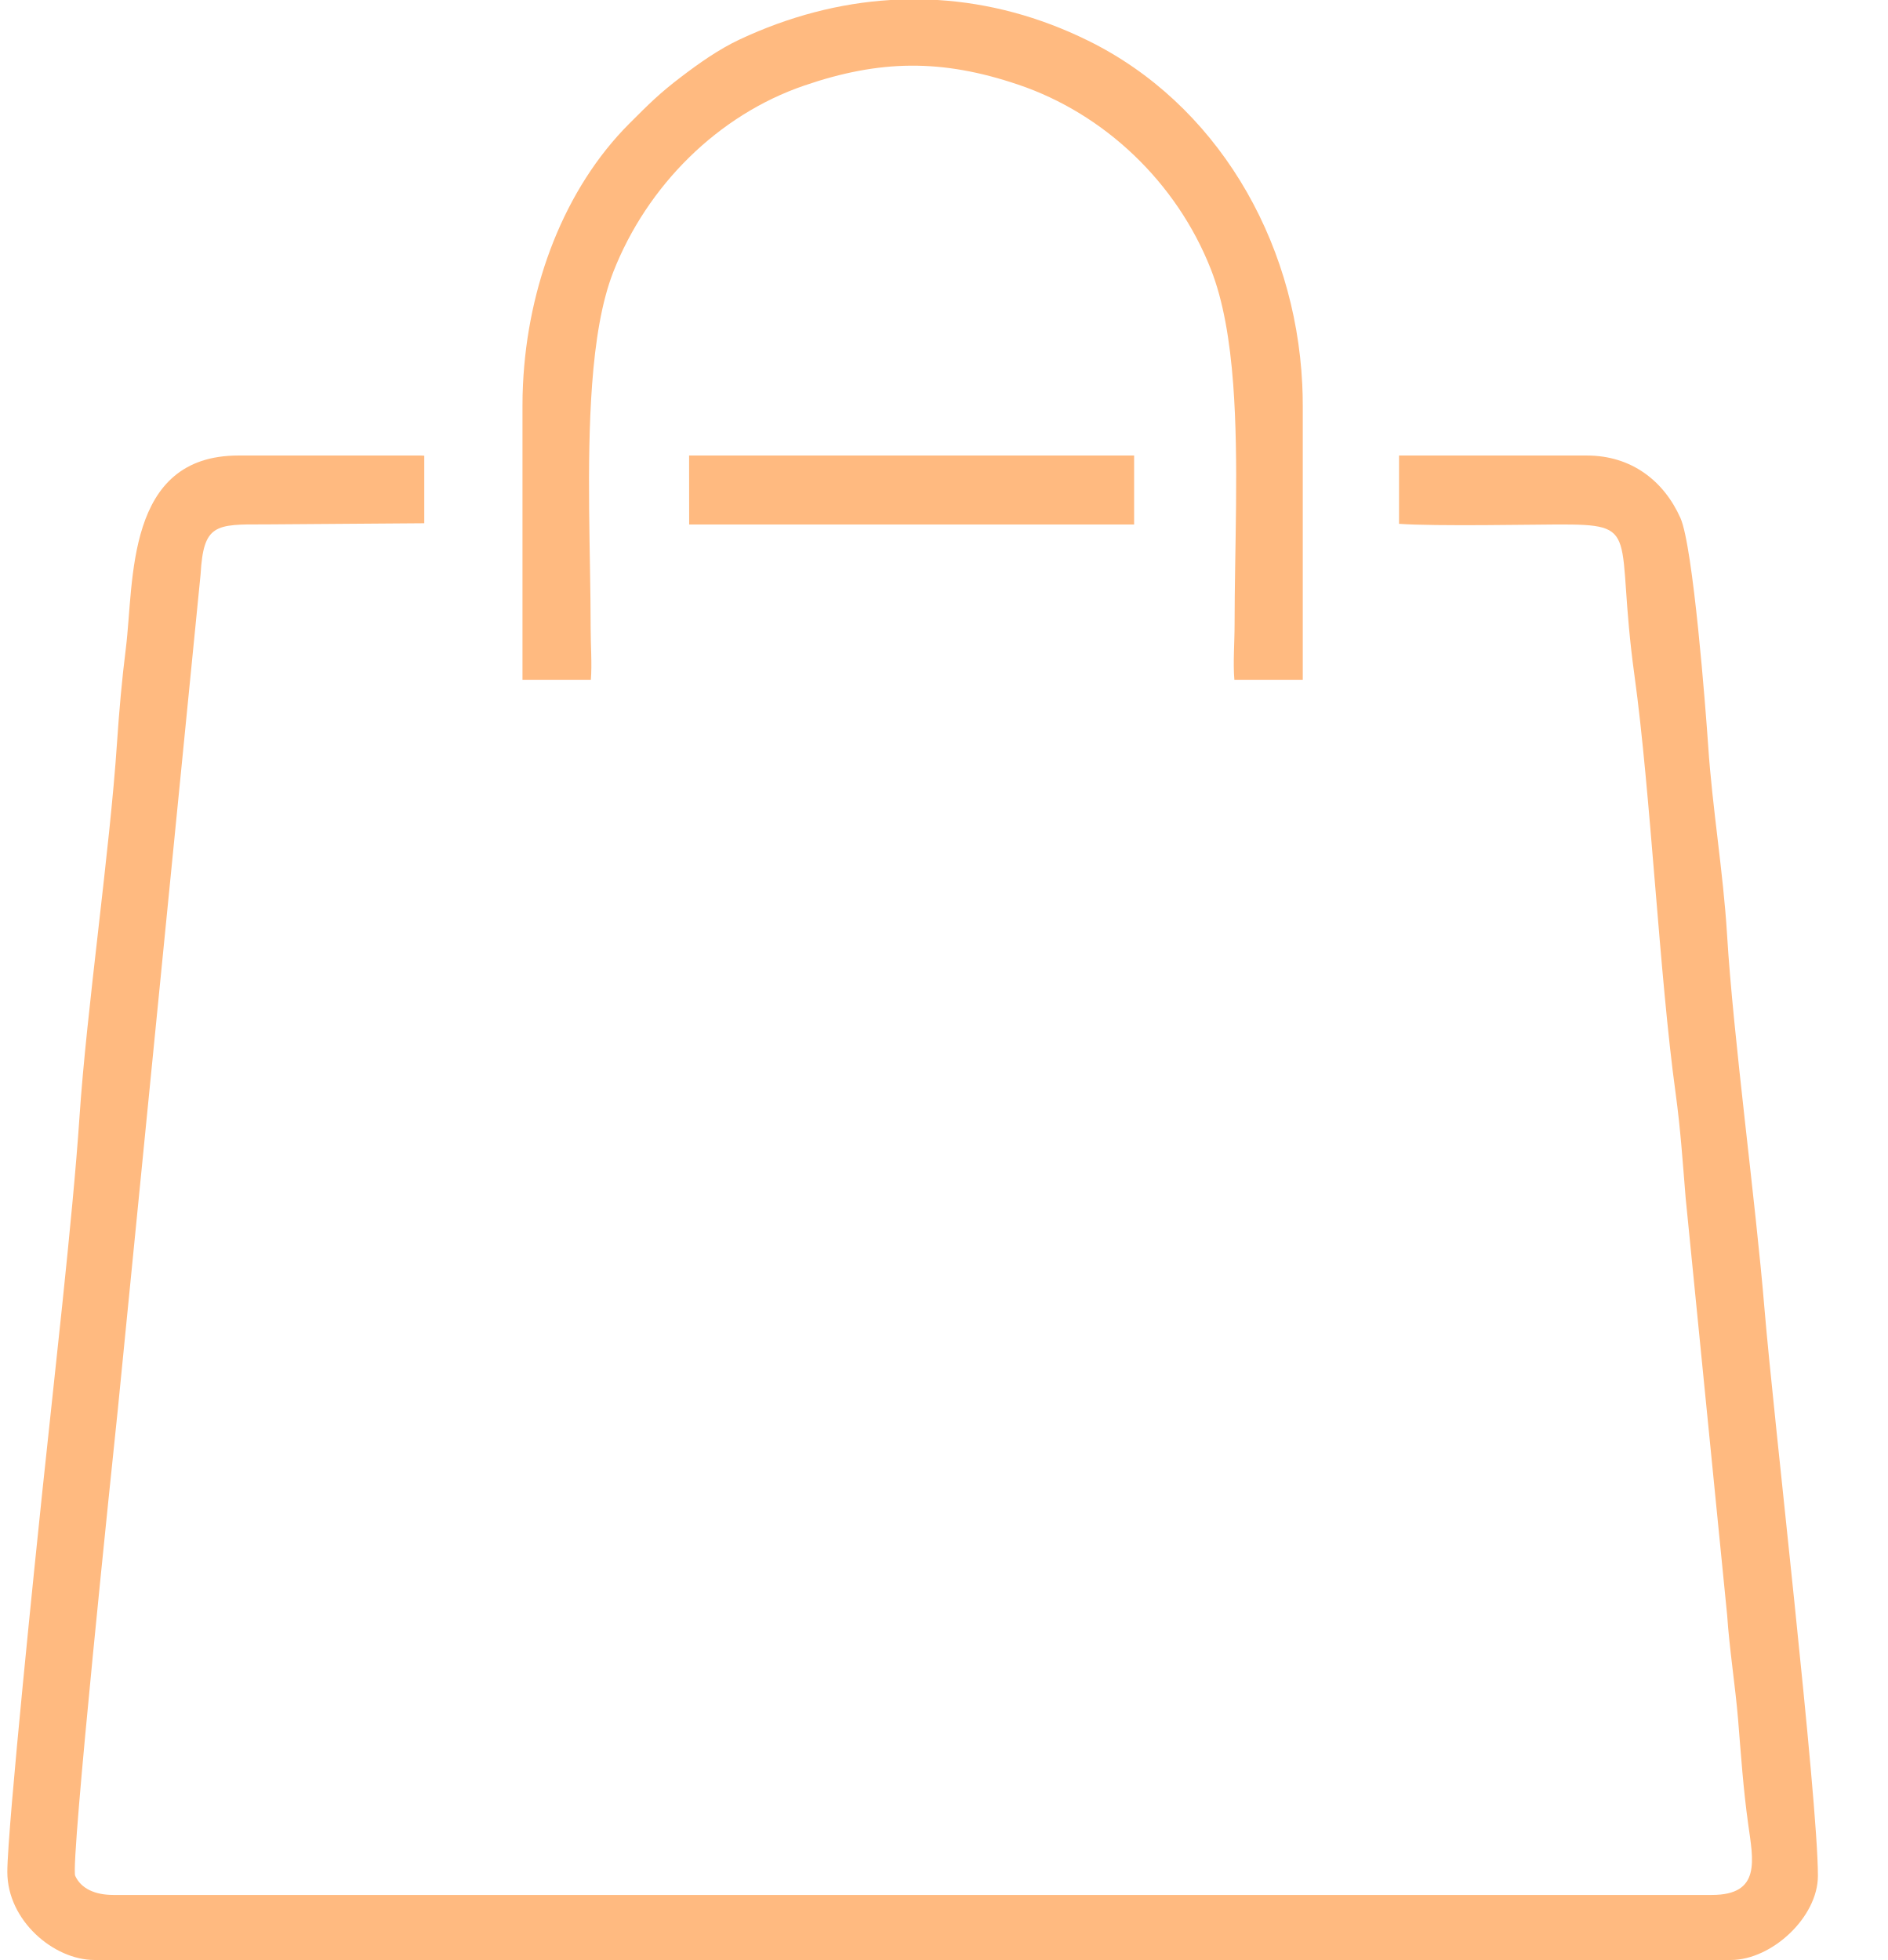
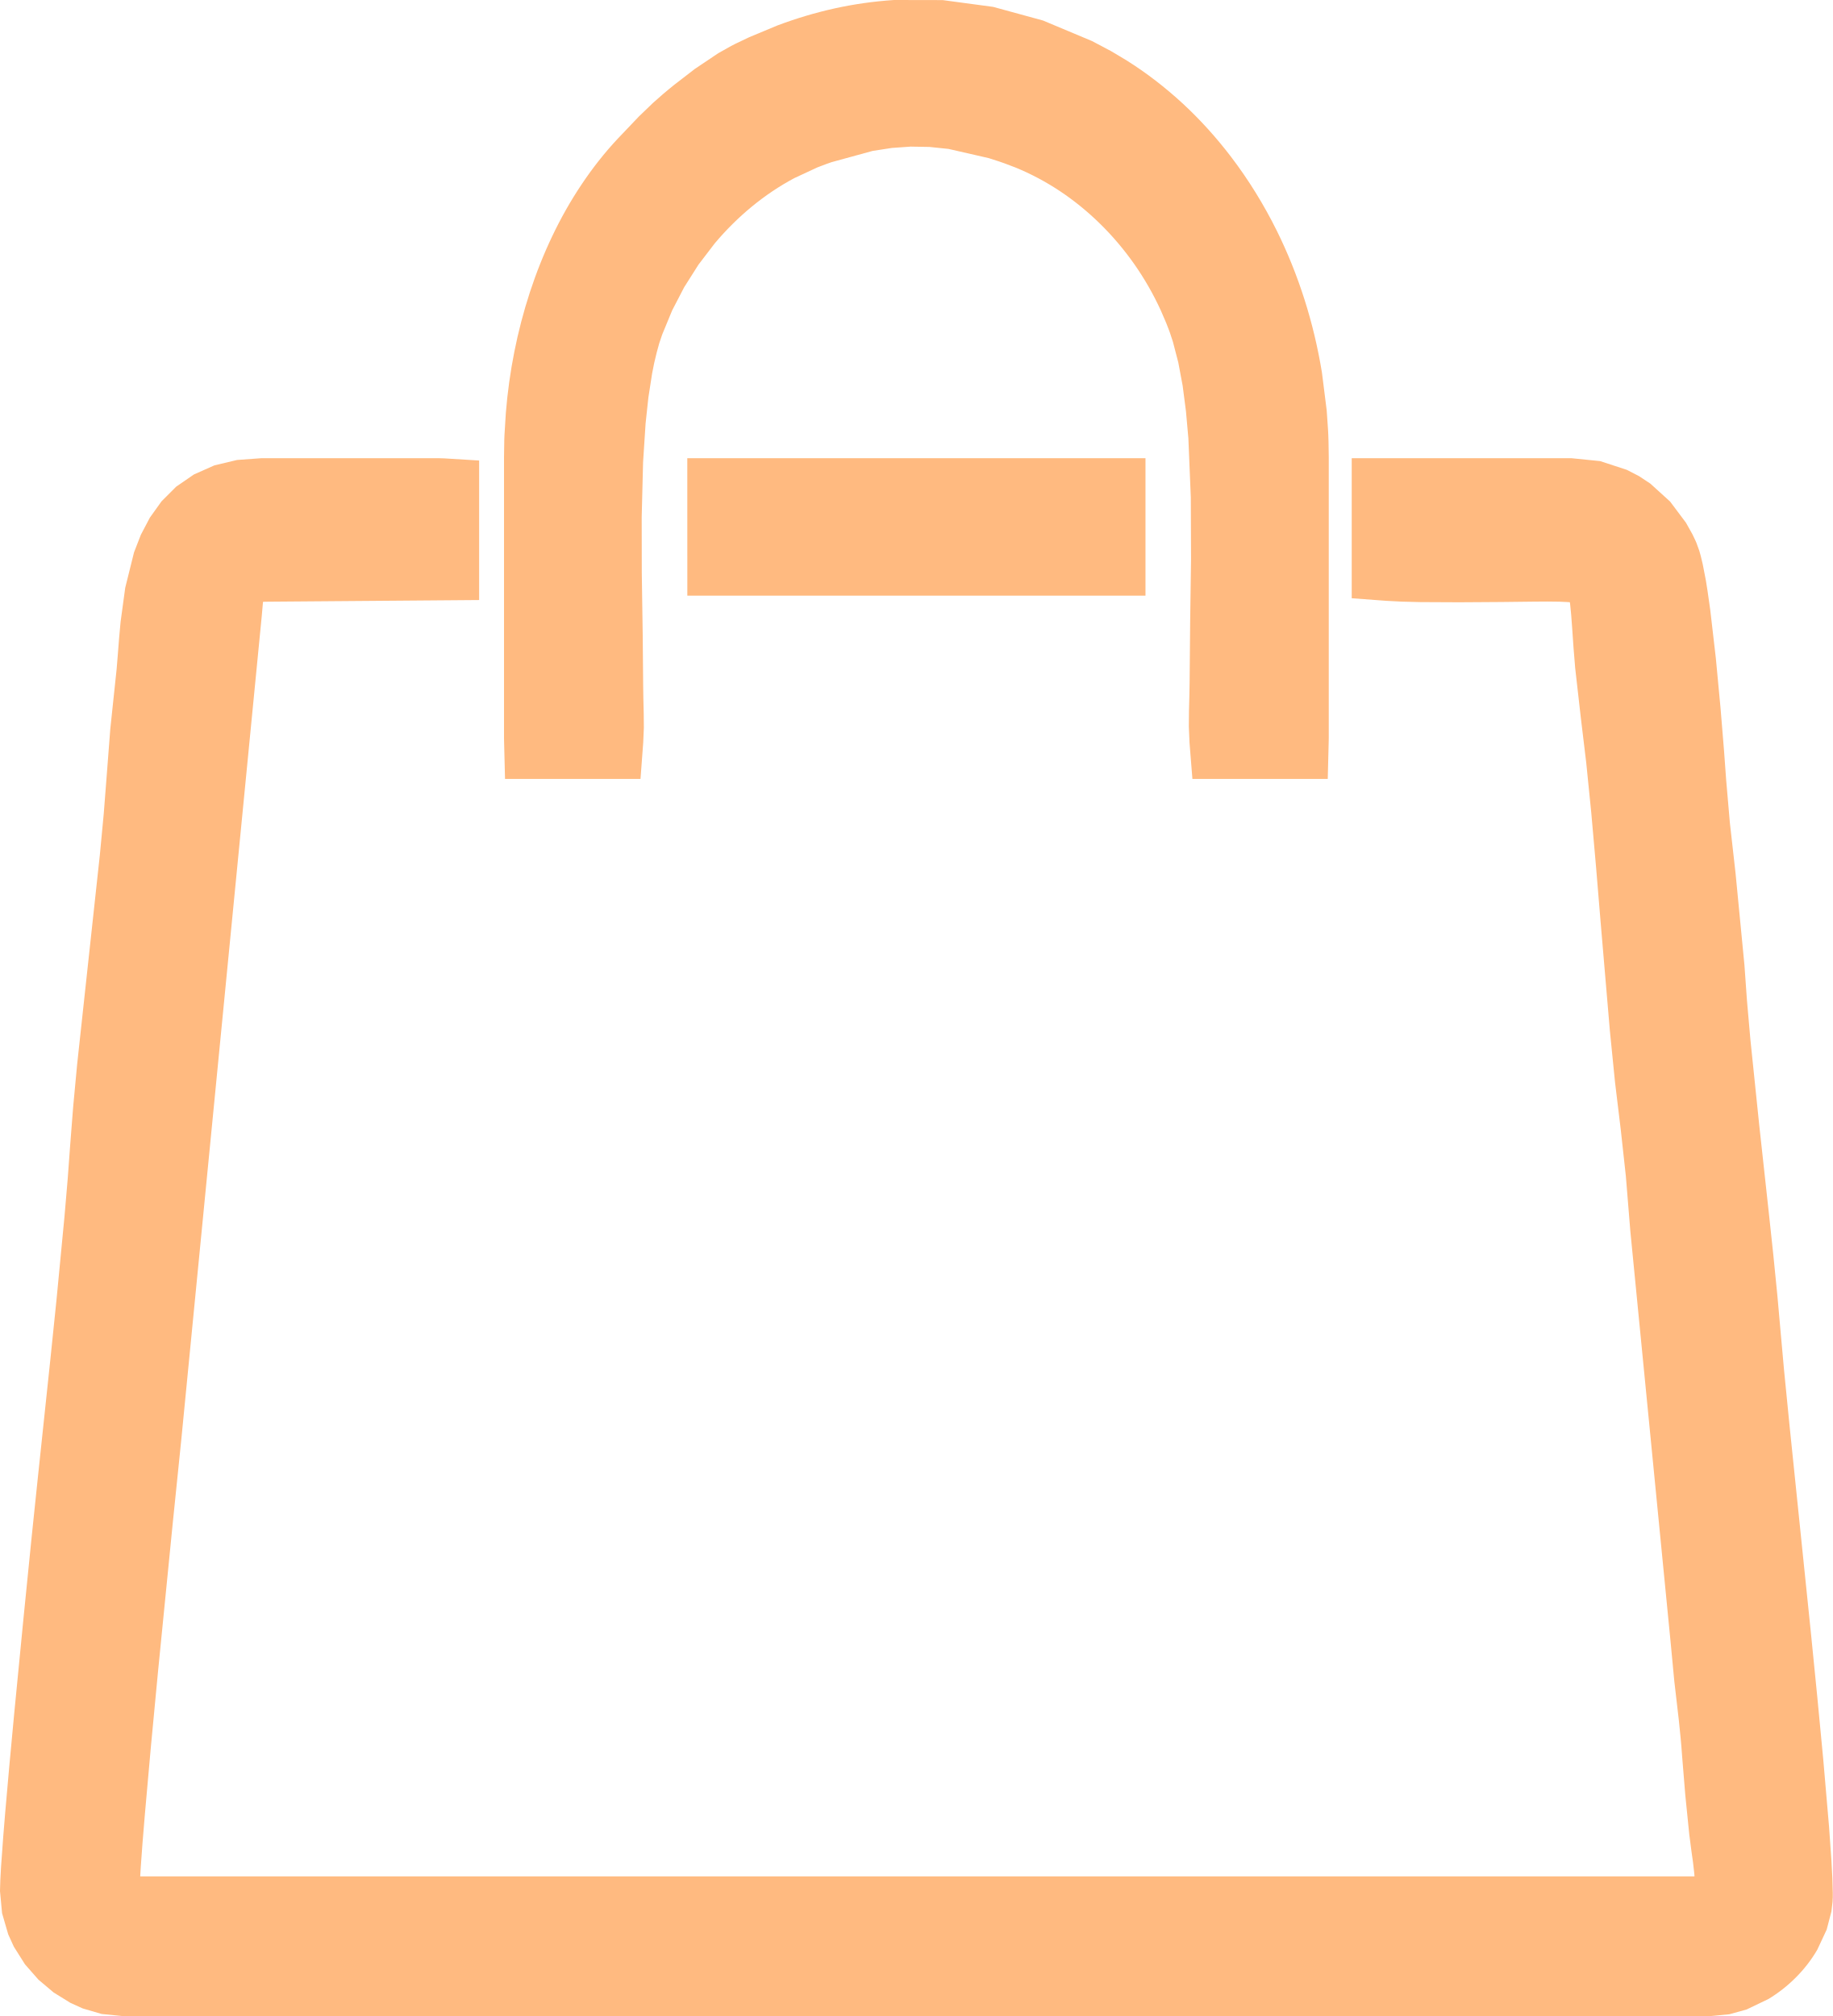
- <svg xmlns="http://www.w3.org/2000/svg" width="26" height="27" viewBox="0 0 26 27" fill="none">
-   <path fill-rule="evenodd" clip-rule="evenodd" d="M3.649 7.224L5.844 7.208V6.277C5.826 6.276 5.807 6.275 5.788 6.275H3.284C1.724 6.275 1.849 8.005 1.734 8.927C1.678 9.371 1.641 9.799 1.612 10.229C1.512 11.729 1.194 13.9 1.094 15.4C1.004 16.753 0.727 19.165 0.58 20.575C0.509 21.254 0.101 25.184 0.101 25.787C0.101 26.458 0.742 27 1.301 27H23.841C24.405 27 25.041 26.411 25.041 25.84C25.041 24.774 24.426 19.489 24.306 18.04C24.181 16.529 23.875 14.289 23.789 12.867C23.737 12.016 23.586 11.125 23.53 10.281C23.495 9.769 23.323 7.528 23.147 7.135C22.921 6.629 22.477 6.275 21.858 6.275H19.271V7.216C19.765 7.252 21.168 7.225 21.441 7.225C22.638 7.221 22.239 7.313 22.514 9.304C22.736 10.909 22.859 13.454 23.081 15.06C23.148 15.549 23.179 16.011 23.219 16.501L23.791 22.252C23.821 22.707 23.904 23.235 23.941 23.682C23.981 24.172 24.012 24.635 24.08 25.124C24.149 25.625 24.263 26.104 23.58 26.104H1.562C1.309 26.104 1.117 26.017 1.036 25.841C0.966 25.69 1.555 20.066 1.623 19.415L2.763 7.911C2.803 7.22 2.963 7.221 3.649 7.224ZM16.987 5.296C17.066 6.354 17.006 7.569 17.006 8.596C17.006 8.852 16.983 9.129 17.003 9.364H17.945C17.945 9.354 17.945 9.344 17.945 9.334V5.59C17.945 5.492 17.943 5.394 17.938 5.296C17.841 3.27 16.738 1.421 14.99 0.561C14.315 0.228 13.617 0.043 12.915 0H12.267C11.565 0.043 10.866 0.226 10.188 0.544C9.899 0.679 9.619 0.879 9.388 1.055C9.086 1.284 8.941 1.43 8.671 1.7C7.773 2.597 7.268 3.934 7.204 5.296C7.199 5.394 7.197 5.492 7.197 5.59V9.334C7.197 9.344 7.197 9.354 7.197 9.364H8.139C8.156 9.145 8.136 8.889 8.136 8.648C8.136 7.678 8.074 6.397 8.156 5.296C8.2 4.699 8.287 4.156 8.449 3.743C8.914 2.559 9.888 1.586 11.077 1.179C12.118 0.822 12.97 0.809 14.026 1.166C15.213 1.567 16.207 2.511 16.678 3.706C16.851 4.143 16.942 4.694 16.987 5.296ZM9.492 6.275L9.493 7.225H15.622V6.275H9.492Z" fill="#FFBA80" />
+ <svg xmlns="http://www.w3.org/2000/svg" width="40" height="44" viewBox="0 0 40 44" fill="none">
+   <path d="M6.271 13.129L10.457 13.096V10.051L9.697 10.004L9.562 10H5.708L5.174 10.039L4.679 10.157L4.233 10.355L3.846 10.621L3.526 10.941L3.271 11.297L3.074 11.672L2.925 12.056L2.733 12.828L2.632 13.571L2.6 13.92L2.569 14.316L2.545 14.608L2.518 14.861L2.407 15.912L2.328 16.94L2.264 17.763L2.179 18.66L1.932 20.938L1.683 23.236L1.597 24.155L1.53 25.013L1.477 25.735L1.407 26.556L1.232 28.38L1.098 29.68L0.823 32.277L0.69 33.554L0.513 35.316L0.312 37.378L0.206 38.513L0.114 39.555L0.071 40.08L0.023 40.741L0.007 41.038L0 41.273L0.045 41.756L0.179 42.217L0.302 42.487L0.545 42.872L0.838 43.206L1.171 43.487L1.538 43.714L1.805 43.835L2.22 43.956L2.656 44H37.344L37.743 43.962L38.119 43.858L38.596 43.629C38.813 43.498 39.014 43.34 39.193 43.16C39.374 42.979 39.533 42.775 39.662 42.553L39.867 42.114L39.97 41.719L39.995 41.51L40 41.404L40 41.319L39.991 40.993L39.97 40.6L39.918 39.861L39.792 38.4L39.663 37.046L39.519 35.603L39.06 31.149L38.937 29.909L38.866 29.12L38.791 28.278L38.701 27.376L38.6 26.432L38.395 24.557L38.202 22.689L38.127 21.835L38.072 21.064L37.878 19.058L37.754 17.958L37.673 17.022L37.627 16.39L37.55 15.45L37.448 14.367L37.325 13.306L37.266 12.893L37.231 12.672L37.161 12.311L37.118 12.132L37.087 12.022L37.023 11.845L36.999 11.791L36.937 11.661L36.796 11.409L36.45 10.947L36.017 10.554L35.77 10.391L35.504 10.254L34.923 10.064L34.293 10H29.501V13.057L30.251 13.113L30.595 13.131L31.003 13.141L31.849 13.145L32.773 13.139L33.473 13.131L33.766 13.129L34.033 13.132L34.207 13.14L34.262 13.144L34.269 13.198L34.29 13.411L34.312 13.705L34.342 14.14L34.378 14.58L34.501 15.664L34.619 16.645L34.729 17.738L34.832 18.905L34.932 20.112L35.136 22.505L35.248 23.624L35.372 24.649L35.484 25.671L35.581 26.862L36.46 35.833L36.541 36.689L36.639 37.535L36.679 37.929L36.696 38.12L36.712 38.333L36.781 39.176L36.868 40.038L36.918 40.422L36.95 40.648L36.978 40.895L36.982 40.952L36.942 40.953H3.06L3.073 40.737L3.11 40.229L3.161 39.609L3.293 38.125L3.451 36.46L3.767 33.275L3.957 31.419L5.713 13.442L5.74 13.136L5.783 13.133L6.271 13.129Z" fill="#FFBA80" />
+   <path d="M25.936 9.567L25.989 10.853L25.994 12.205L25.975 13.566L25.963 14.886L25.958 15.172L25.949 15.519L25.946 15.857L25.961 16.212L26.024 17H28.978L28.999 16.162L29 16.09V9.981L28.995 9.656L28.99 9.494L28.984 9.377L28.955 8.958L28.851 8.131C28.762 7.588 28.635 7.053 28.469 6.533C28.305 6.018 28.104 5.517 27.866 5.036C27.583 4.465 27.248 3.922 26.866 3.421C26.548 3.004 26.197 2.615 25.817 2.263C25.433 1.909 25.021 1.59 24.584 1.316L24.249 1.116L23.833 0.896L22.764 0.448L21.675 0.15L20.574 0.002L19.512 0C19.061 0.03 18.636 0.091 18.218 0.183C17.793 0.277 17.375 0.402 16.966 0.556L16.354 0.811L16.051 0.955L15.958 1.003L15.678 1.16L15.165 1.504L14.719 1.848L14.607 1.939L14.481 2.044L14.255 2.243L13.946 2.54L13.484 3.025C13.194 3.334 12.93 3.671 12.692 4.027C12.452 4.385 12.239 4.763 12.052 5.156C11.864 5.551 11.701 5.961 11.564 6.38C11.426 6.803 11.313 7.236 11.226 7.674C11.138 8.115 11.076 8.562 11.04 9.011L11.01 9.495L11.006 9.592L11 9.981V16.09L11.001 16.162L11.022 17H13.979L14.038 16.208L14.052 15.881L14.049 15.571L14.041 15.237L14.037 14.972L14.027 13.86L14.007 12.506L14.005 11.284L14.035 10.089L14.09 9.242L14.151 8.674L14.232 8.153L14.278 7.921L14.333 7.692L14.387 7.495L14.452 7.302L14.67 6.774L14.932 6.269L15.245 5.775L15.598 5.313C15.845 5.019 16.117 4.749 16.41 4.508C16.7 4.27 17.01 4.061 17.337 3.887L17.838 3.654L18.033 3.58L18.15 3.539L19.044 3.294L19.465 3.229L19.875 3.2L20.284 3.207L20.7 3.25L21.578 3.451L21.811 3.526L21.931 3.568L22.152 3.652C22.493 3.79 22.821 3.965 23.131 4.17C23.443 4.378 23.737 4.617 24.008 4.883C24.281 5.15 24.53 5.445 24.753 5.761C24.976 6.079 25.172 6.42 25.335 6.777L25.453 7.051L25.507 7.19L25.533 7.261L25.599 7.461L25.716 7.911L25.811 8.418L25.883 8.973L25.936 9.567Z" fill="#FFBA80" />
+   <path d="M15 10L15.001 13H25V10H15Z" fill="#FFBA80" />
</svg>
